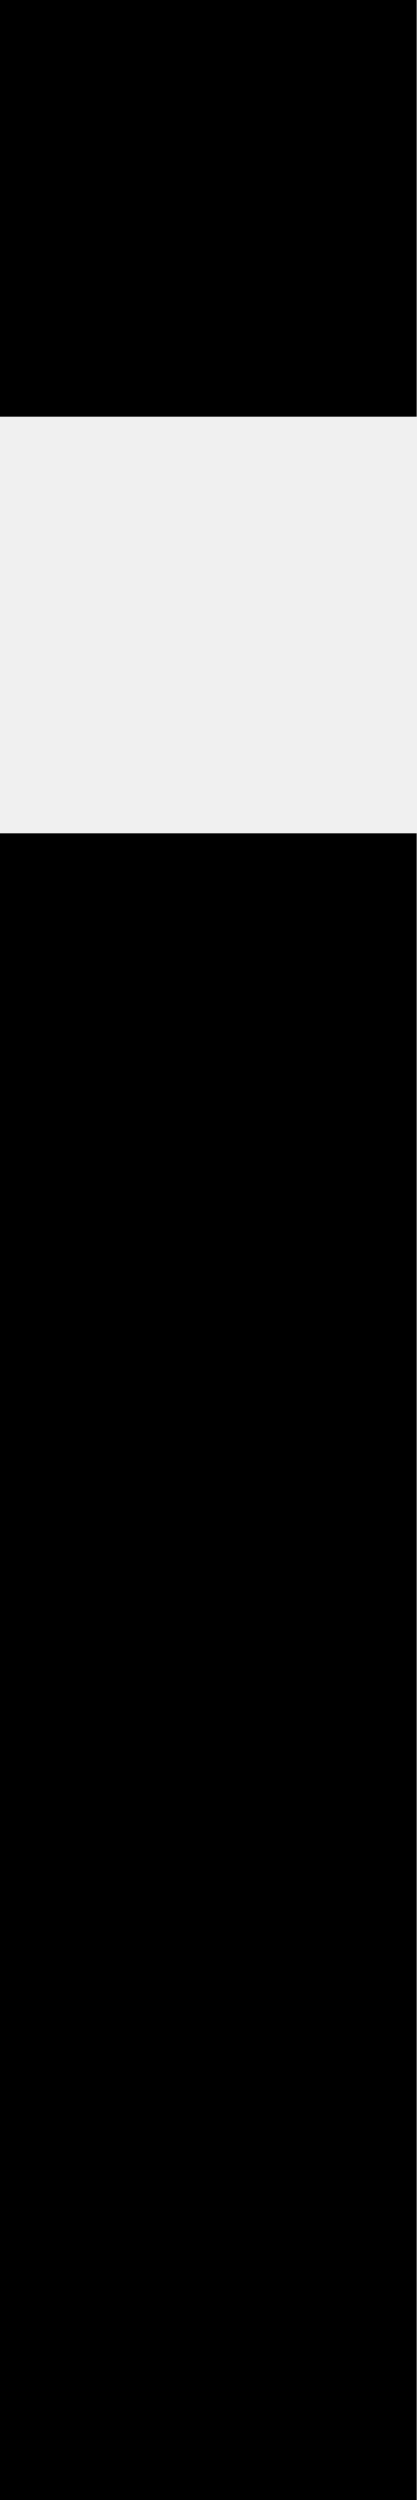
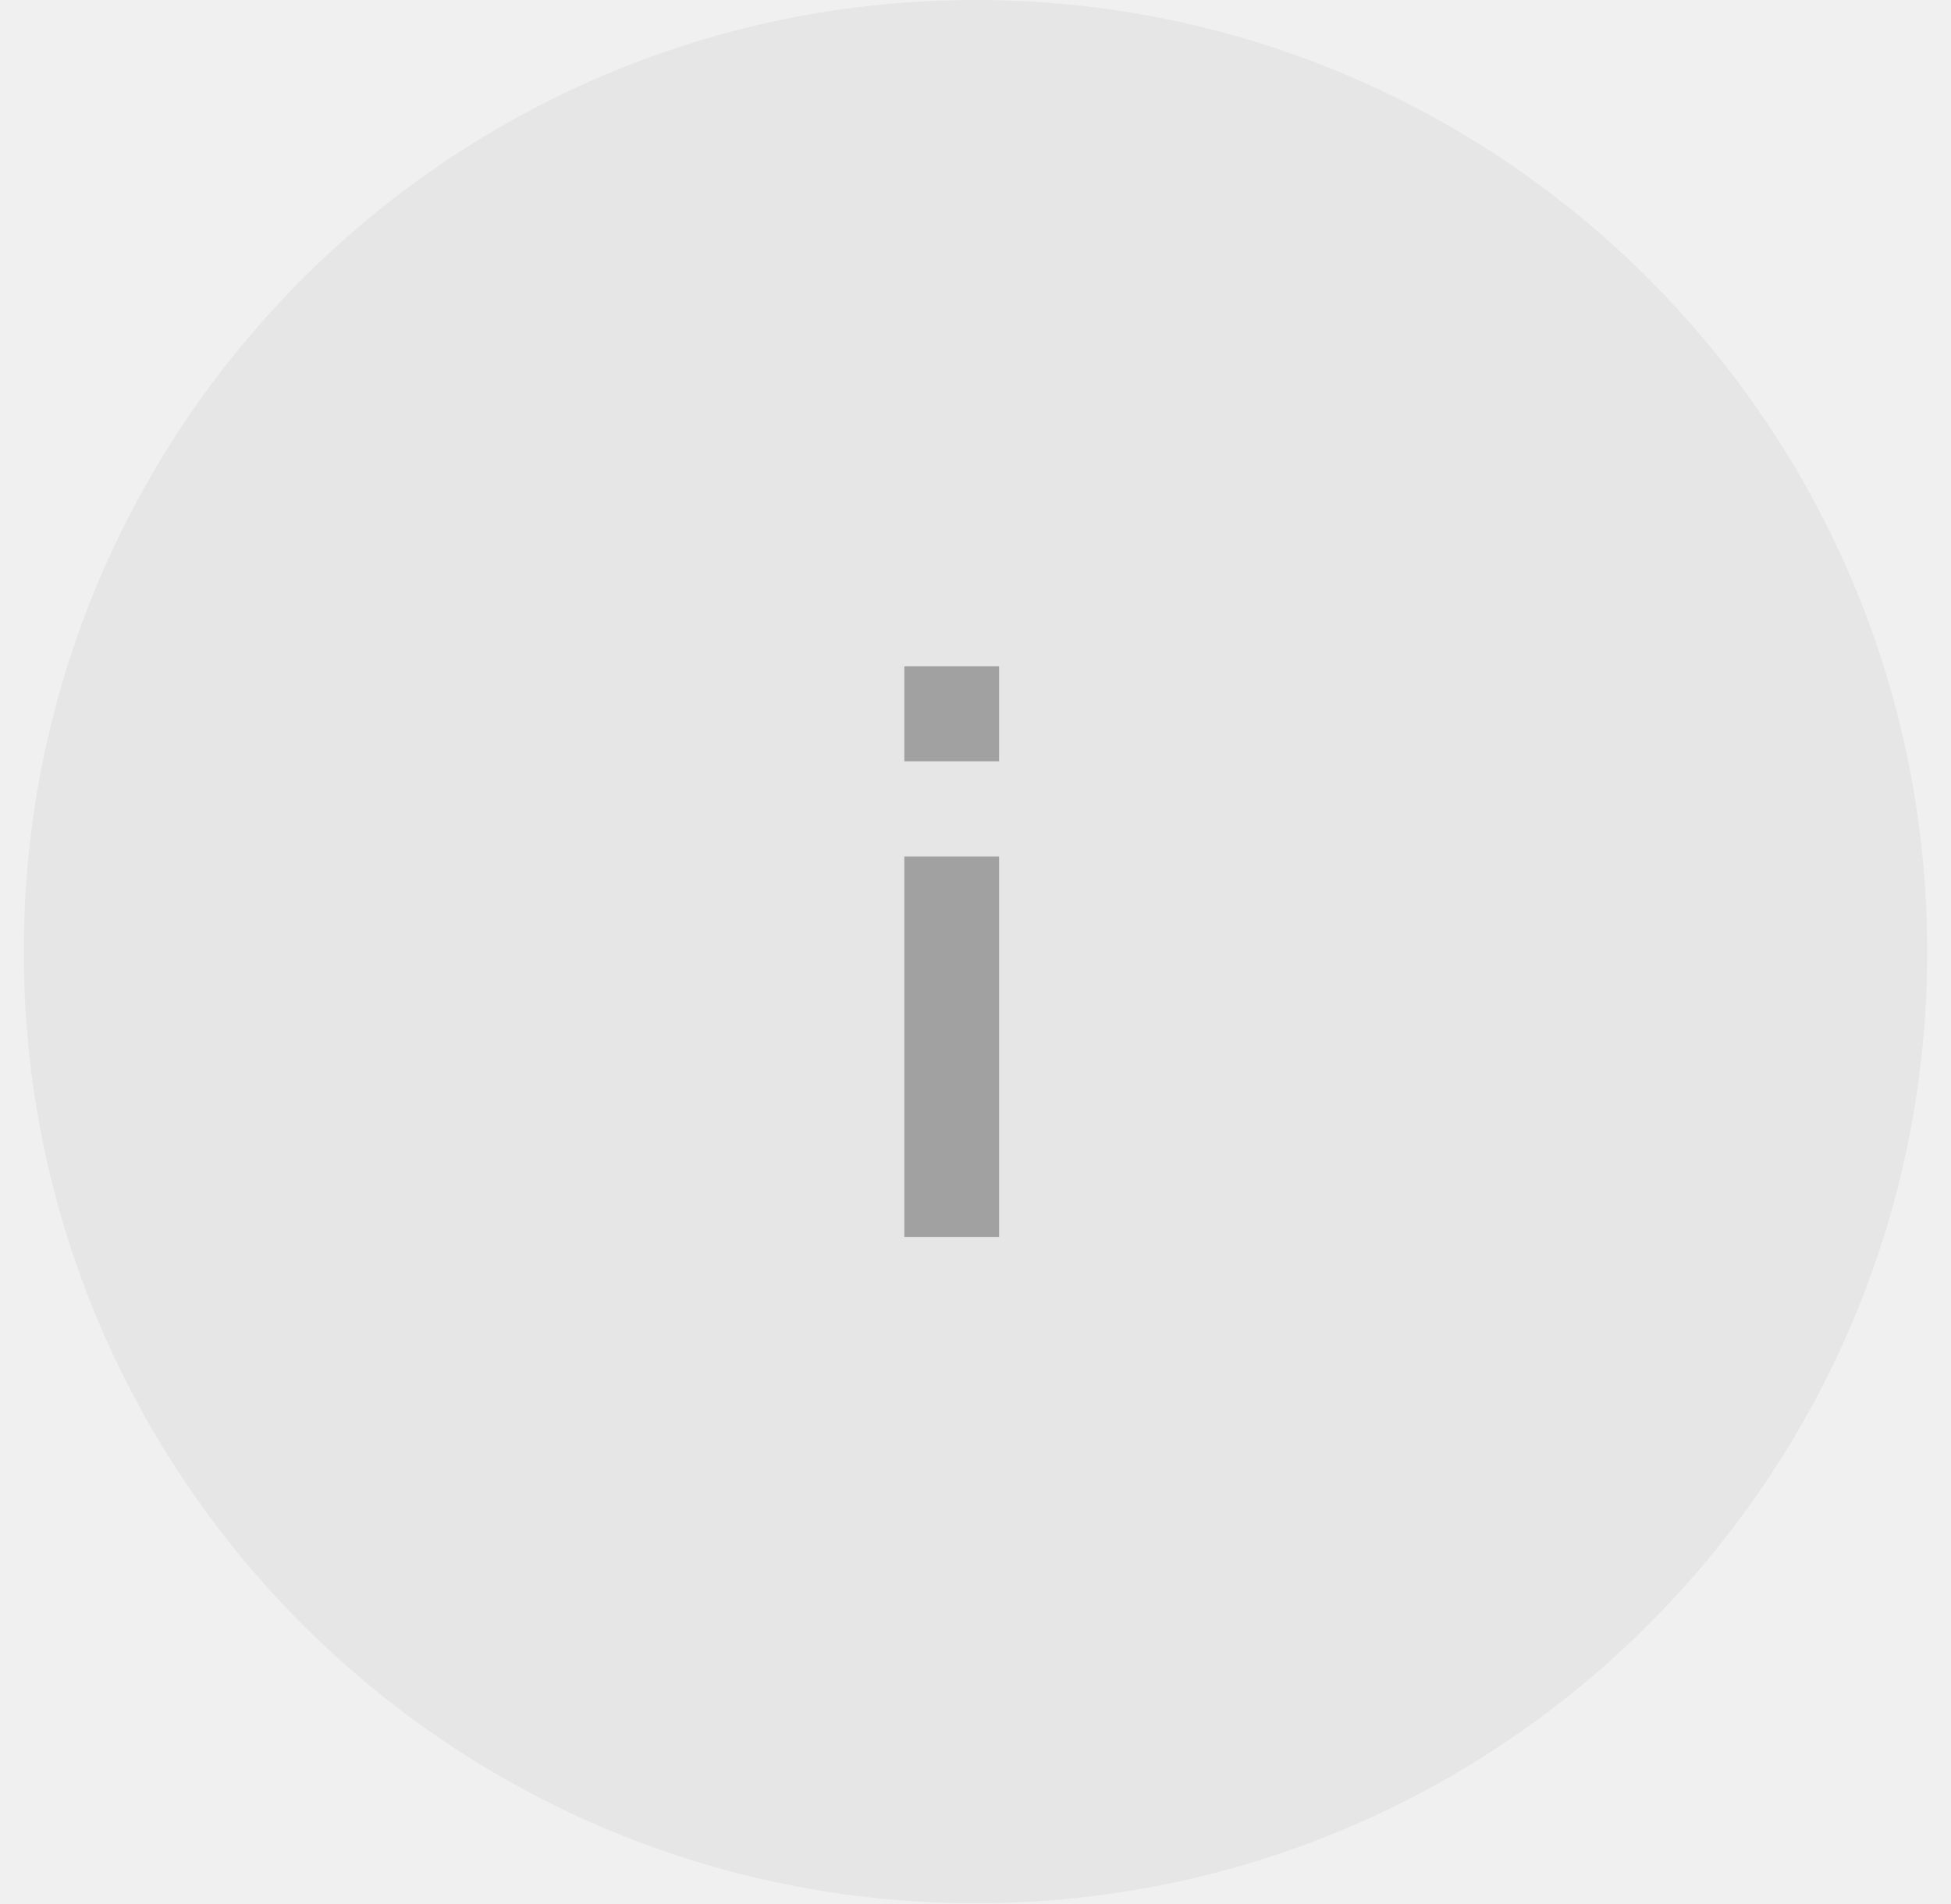
- <svg xmlns="http://www.w3.org/2000/svg" width="2" height="12" viewBox="0 0 2 12" fill="none">
-   <g clip-path="url(#clip0_11468_3002)">
-     <path d="M2 0H0V2H2V0Z" fill="black" />
-     <path d="M2 4H0V12H2V4Z" fill="black" />
+ <svg xmlns="http://www.w3.org/2000/svg" width="41" height="40" fill="none">
+   <circle cx="20.5" cy="20" r="20" fill="#DCDCDC" fill-opacity=".5" />
+   <g fill="#000" clip-path="url(#a)" opacity=".3">
+     <path d="M21 14h-2v2h2v-2ZM21 18h-2v8h2v-8Z" />
  </g>
  <defs>
-     <clipPath id="clip0_11468_3002">
-       <rect width="2" height="12" fill="white" />
+     <clipPath id="a">
+       <path fill="#fff" d="M19 14h2v12h-2z" />
    </clipPath>
  </defs>
</svg>
